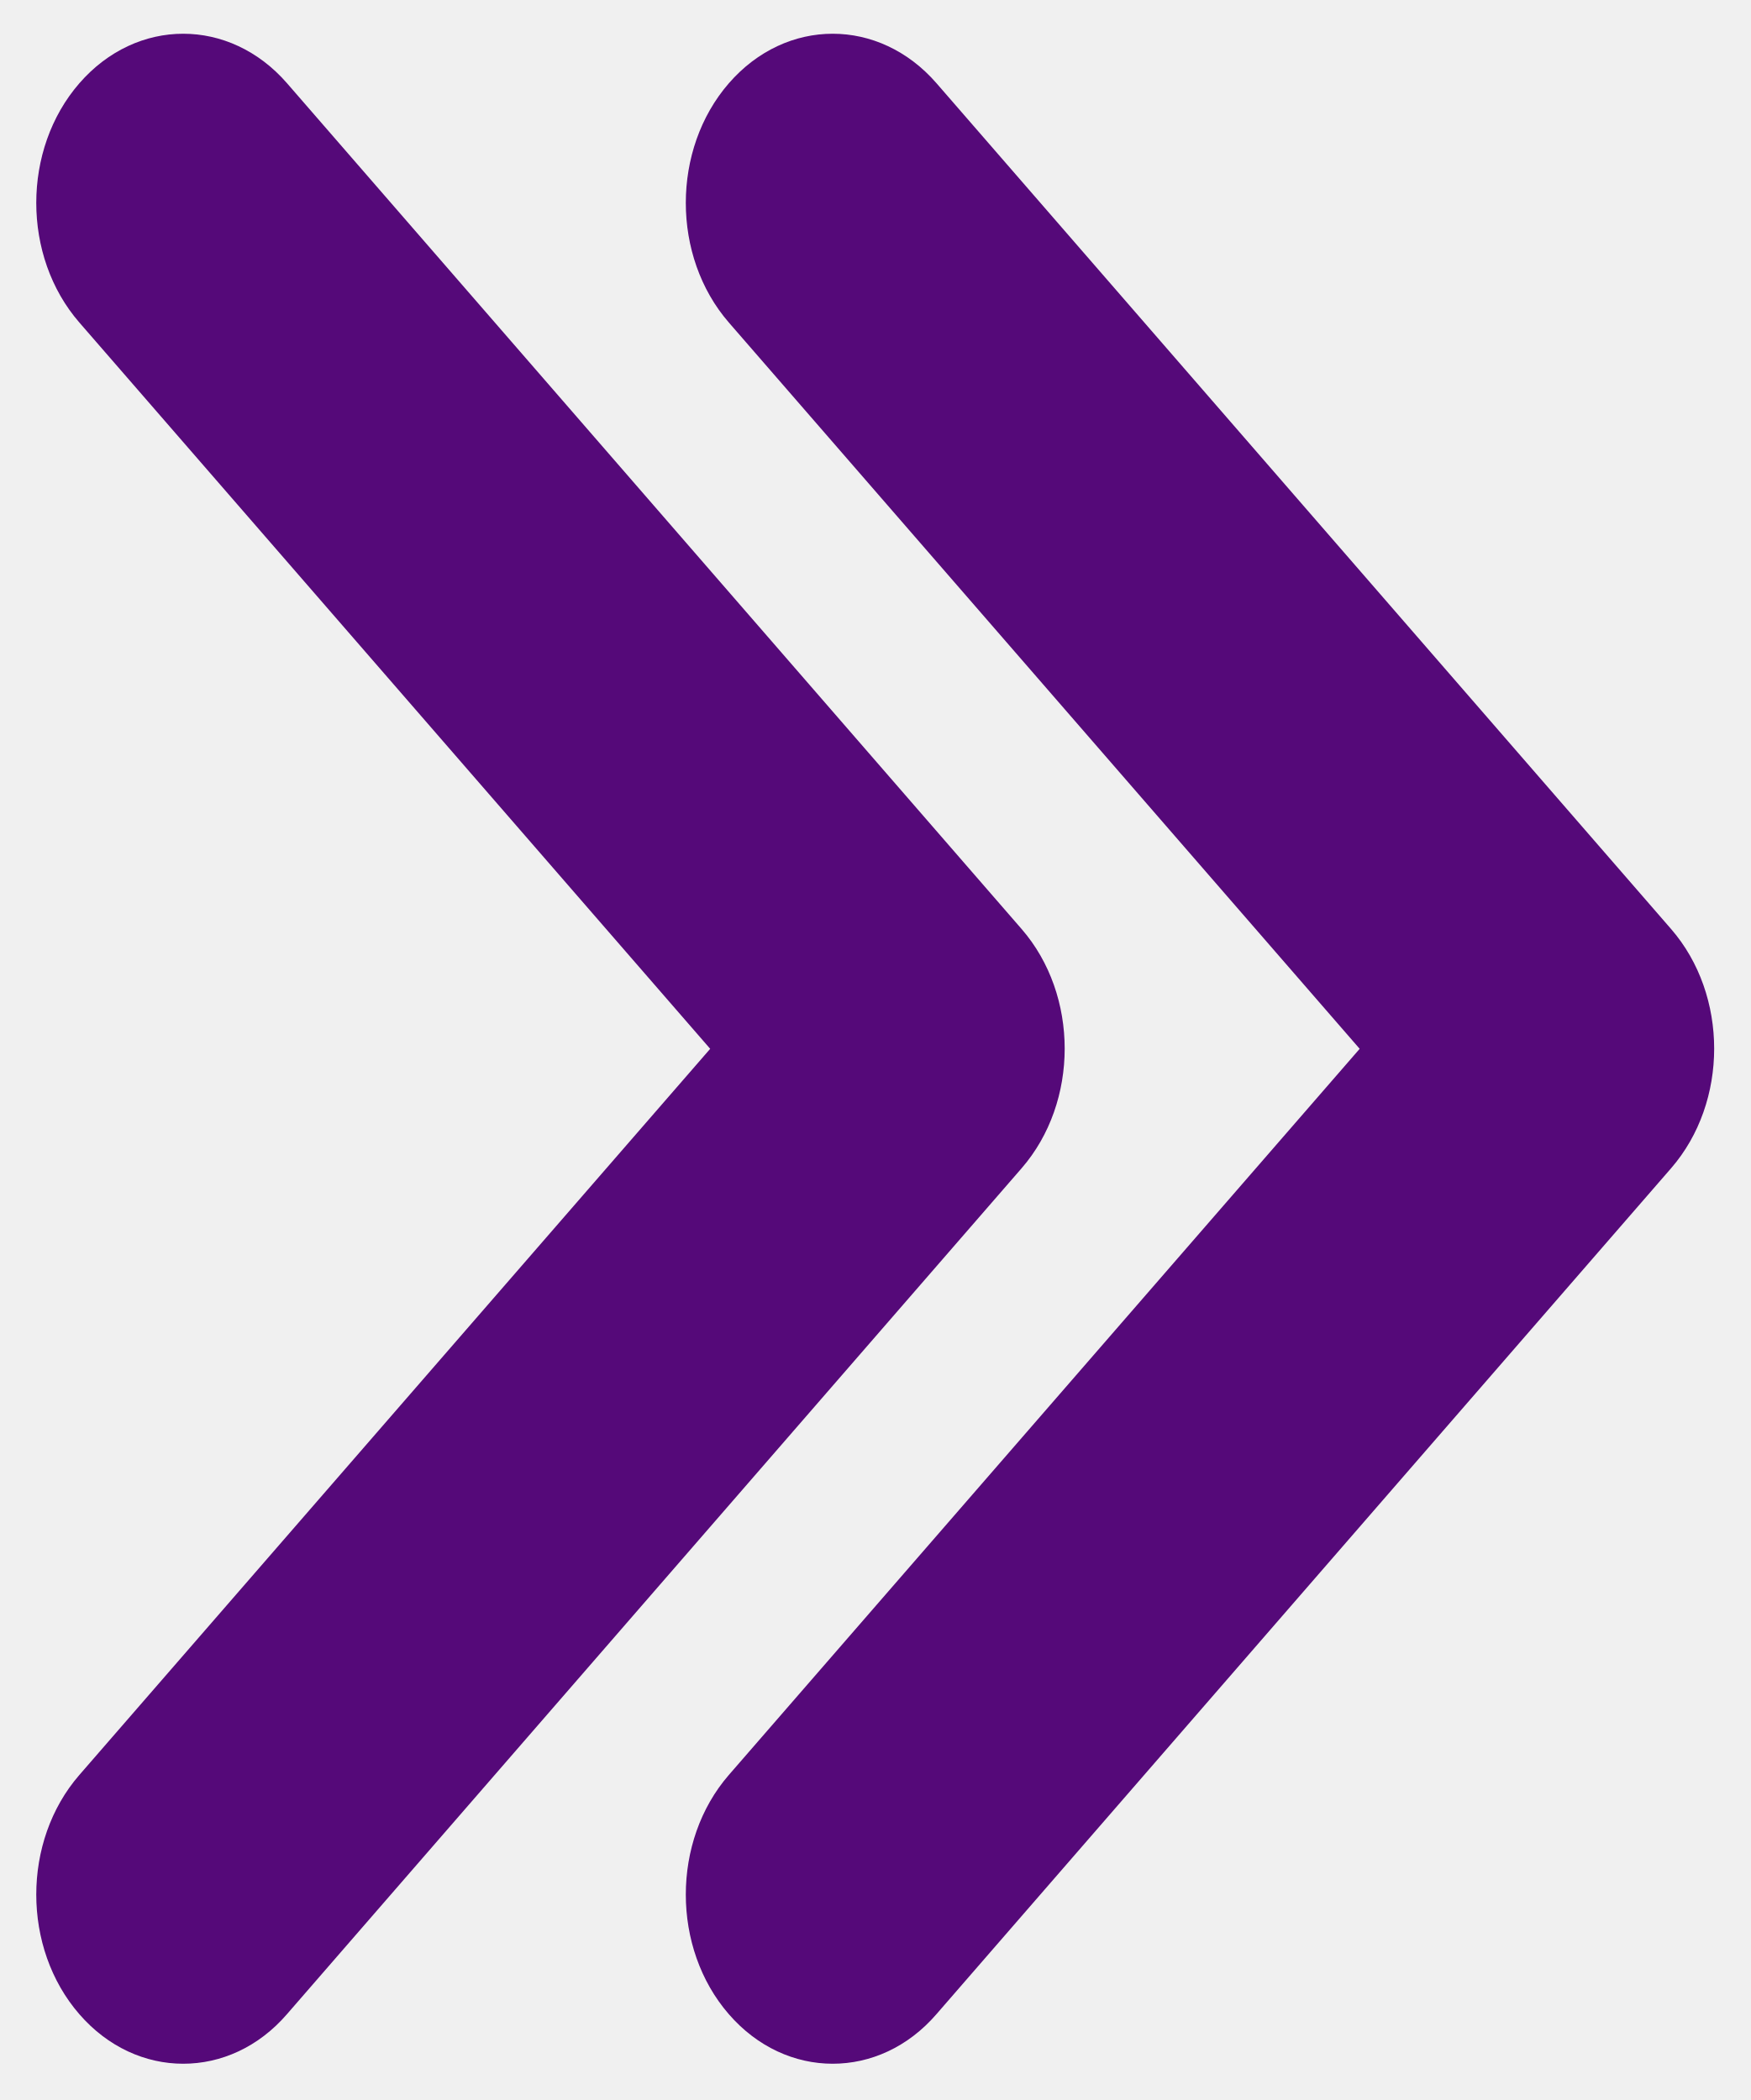
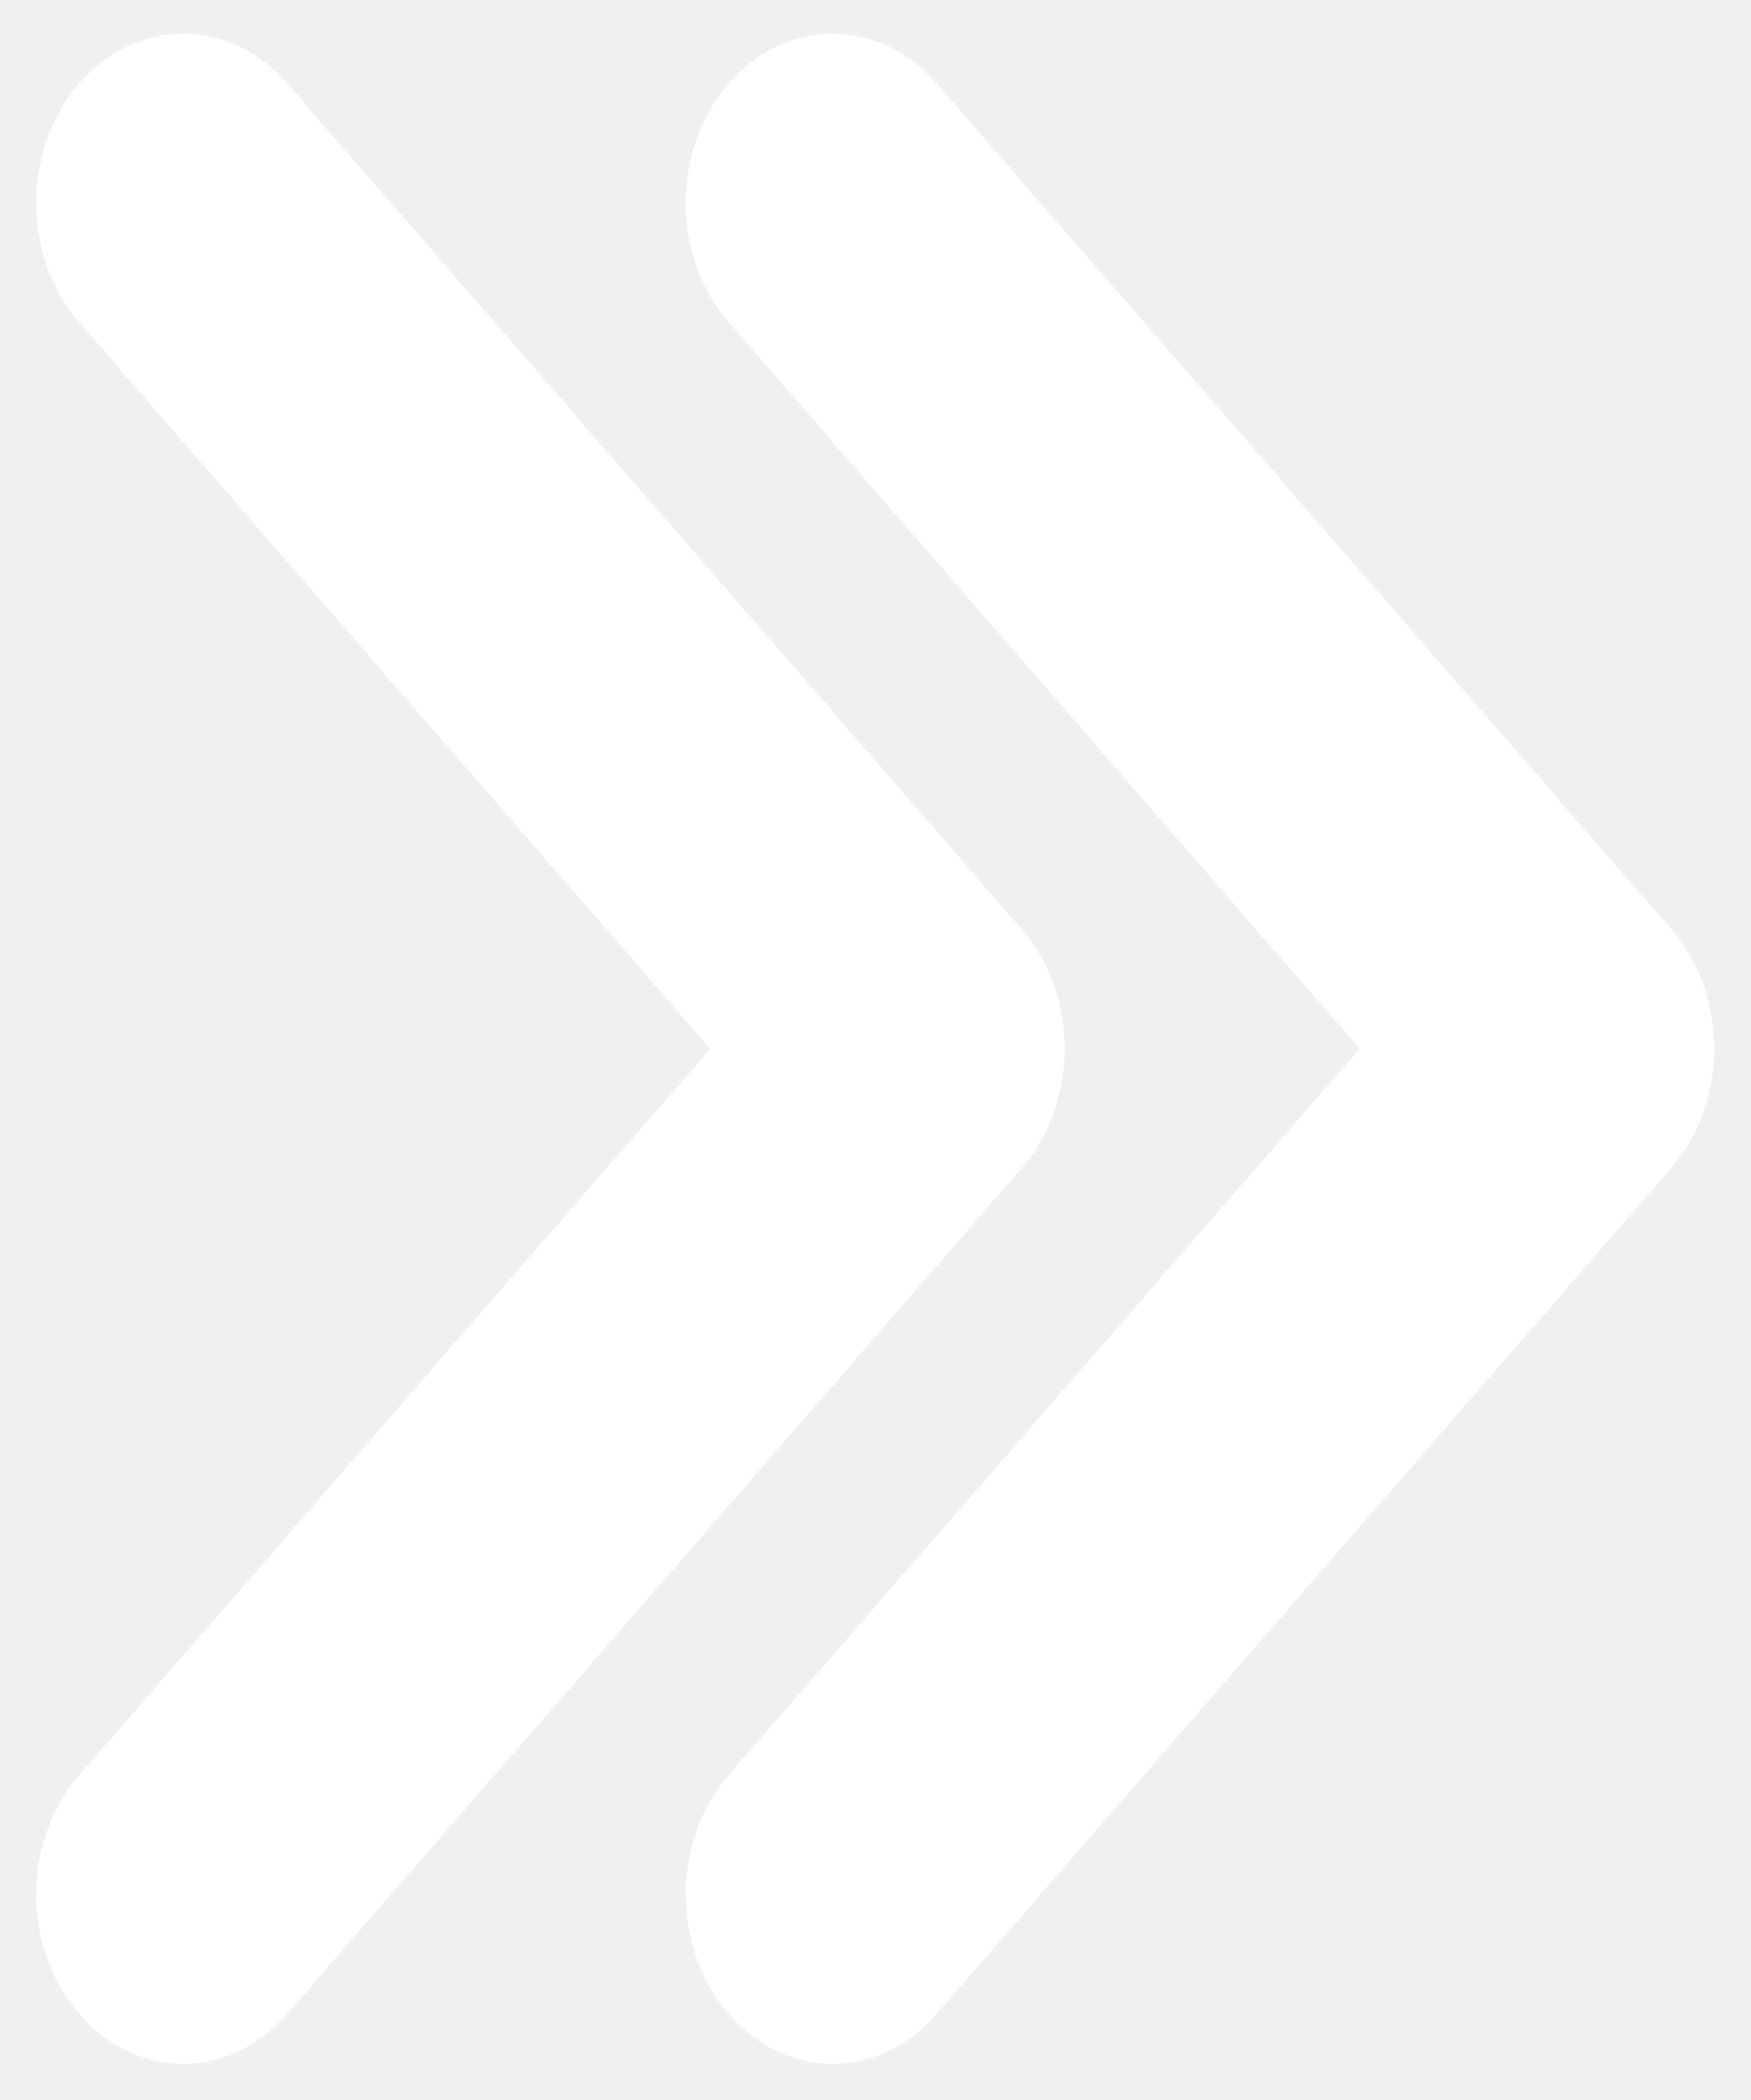
<svg xmlns="http://www.w3.org/2000/svg" width="25" height="30" viewBox="0 0 25 30" fill="none">
-   <path d="M11.892 29.482C11.355 29.482 10.818 29.246 10.409 28.774C9.59 27.83 9.59 26.301 10.409 25.357L19.419 14.983L10.409 4.607C9.59 3.663 9.59 2.134 10.409 1.19C11.229 0.246 12.556 0.246 13.376 1.19L23.867 13.272C24.687 14.216 24.687 15.745 23.867 16.689L13.376 28.772C12.966 29.248 12.429 29.482 11.892 29.482Z" fill="#550979" />
-   <path d="M2.616 29.482C2.079 29.482 1.542 29.246 1.133 28.774C0.313 27.83 0.313 26.301 1.133 25.357L10.143 14.983L1.133 4.607C0.313 3.663 0.313 2.134 1.133 1.19C1.953 0.246 3.28 0.246 4.1 1.19L14.591 13.272C15.411 14.216 15.411 15.745 14.591 16.689L4.1 28.772C3.69 29.248 3.153 29.482 2.616 29.482Z" fill="#550979" />
+   <path d="M11.892 29.482C11.355 29.482 10.818 29.246 10.409 28.774C9.59 27.83 9.59 26.301 10.409 25.357L19.419 14.983L10.409 4.607C9.59 3.663 9.59 2.134 10.409 1.19C11.229 0.246 12.556 0.246 13.376 1.19L23.867 13.272C24.687 14.216 24.687 15.745 23.867 16.689L13.376 28.772C12.966 29.248 12.429 29.482 11.892 29.482Z" fill="white" />
+   <path d="M2.616 29.482C2.079 29.482 1.542 29.246 1.133 28.774C0.313 27.83 0.313 26.301 1.133 25.357L10.143 14.983L1.133 4.607C0.313 3.663 0.313 2.134 1.133 1.19C1.953 0.246 3.28 0.246 4.1 1.19L14.591 13.272C15.411 14.216 15.411 15.745 14.591 16.689L4.1 28.772C3.69 29.248 3.153 29.482 2.616 29.482Z" fill="white" />
</svg>
